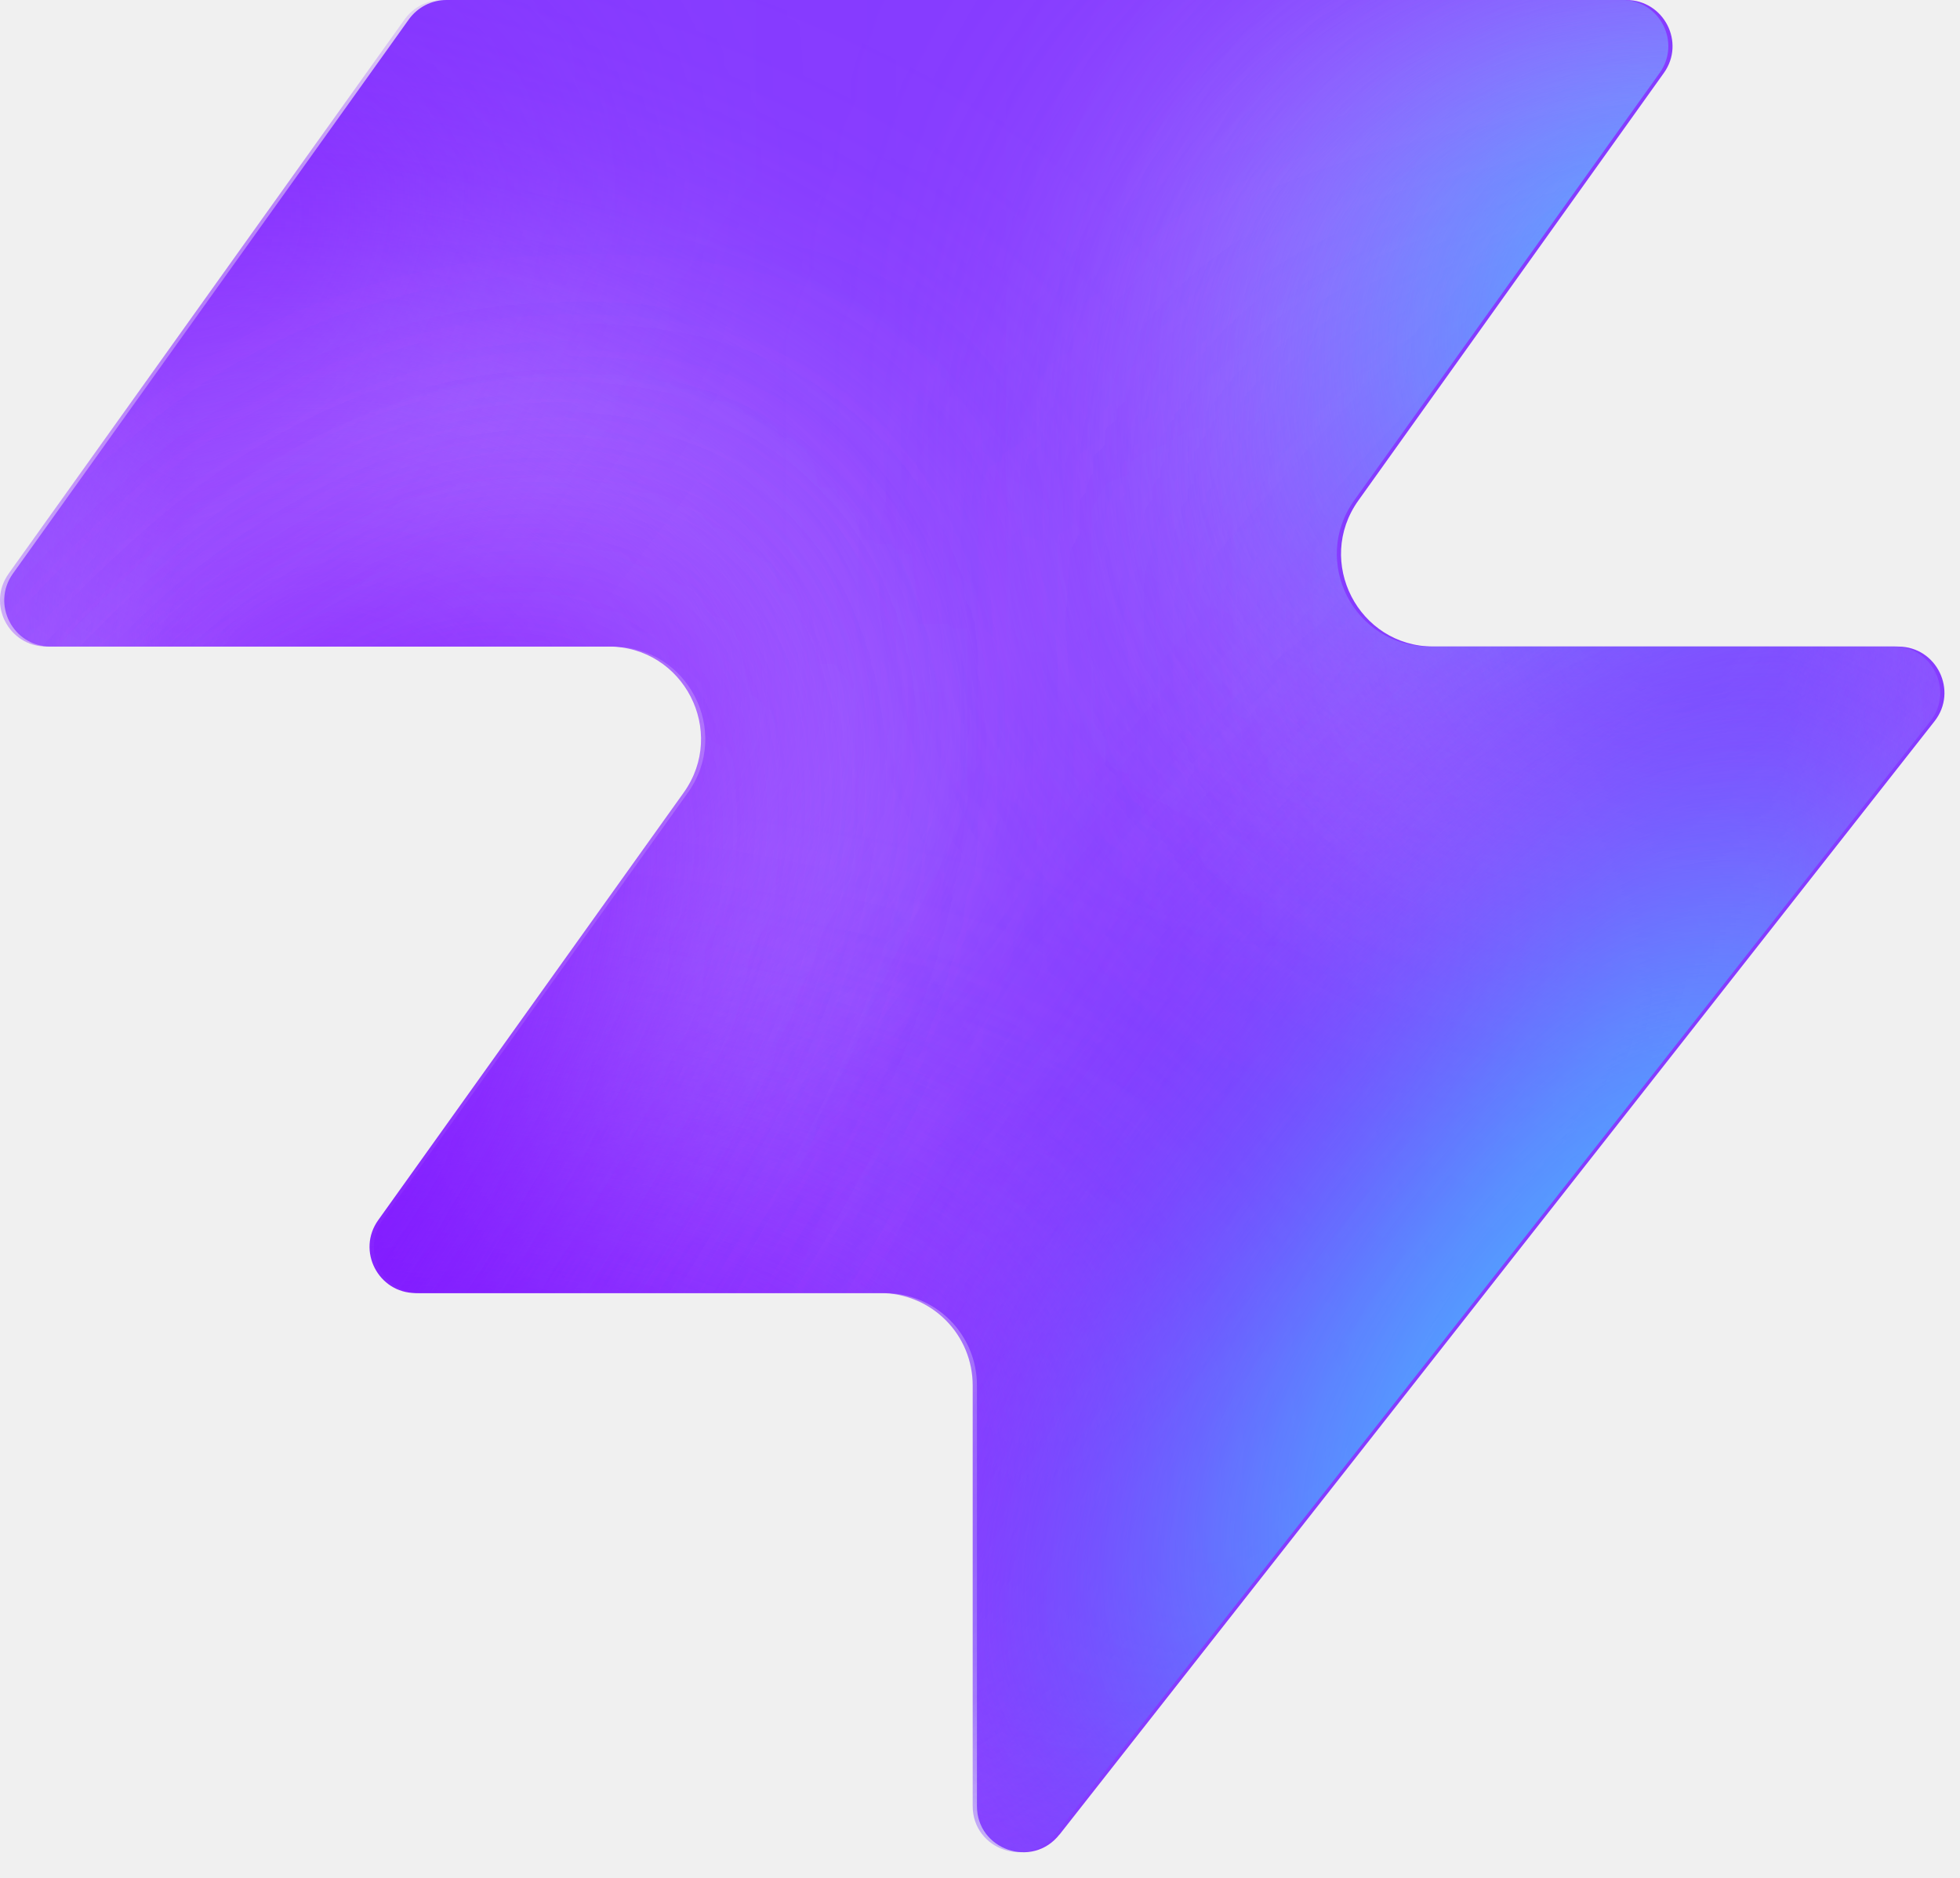
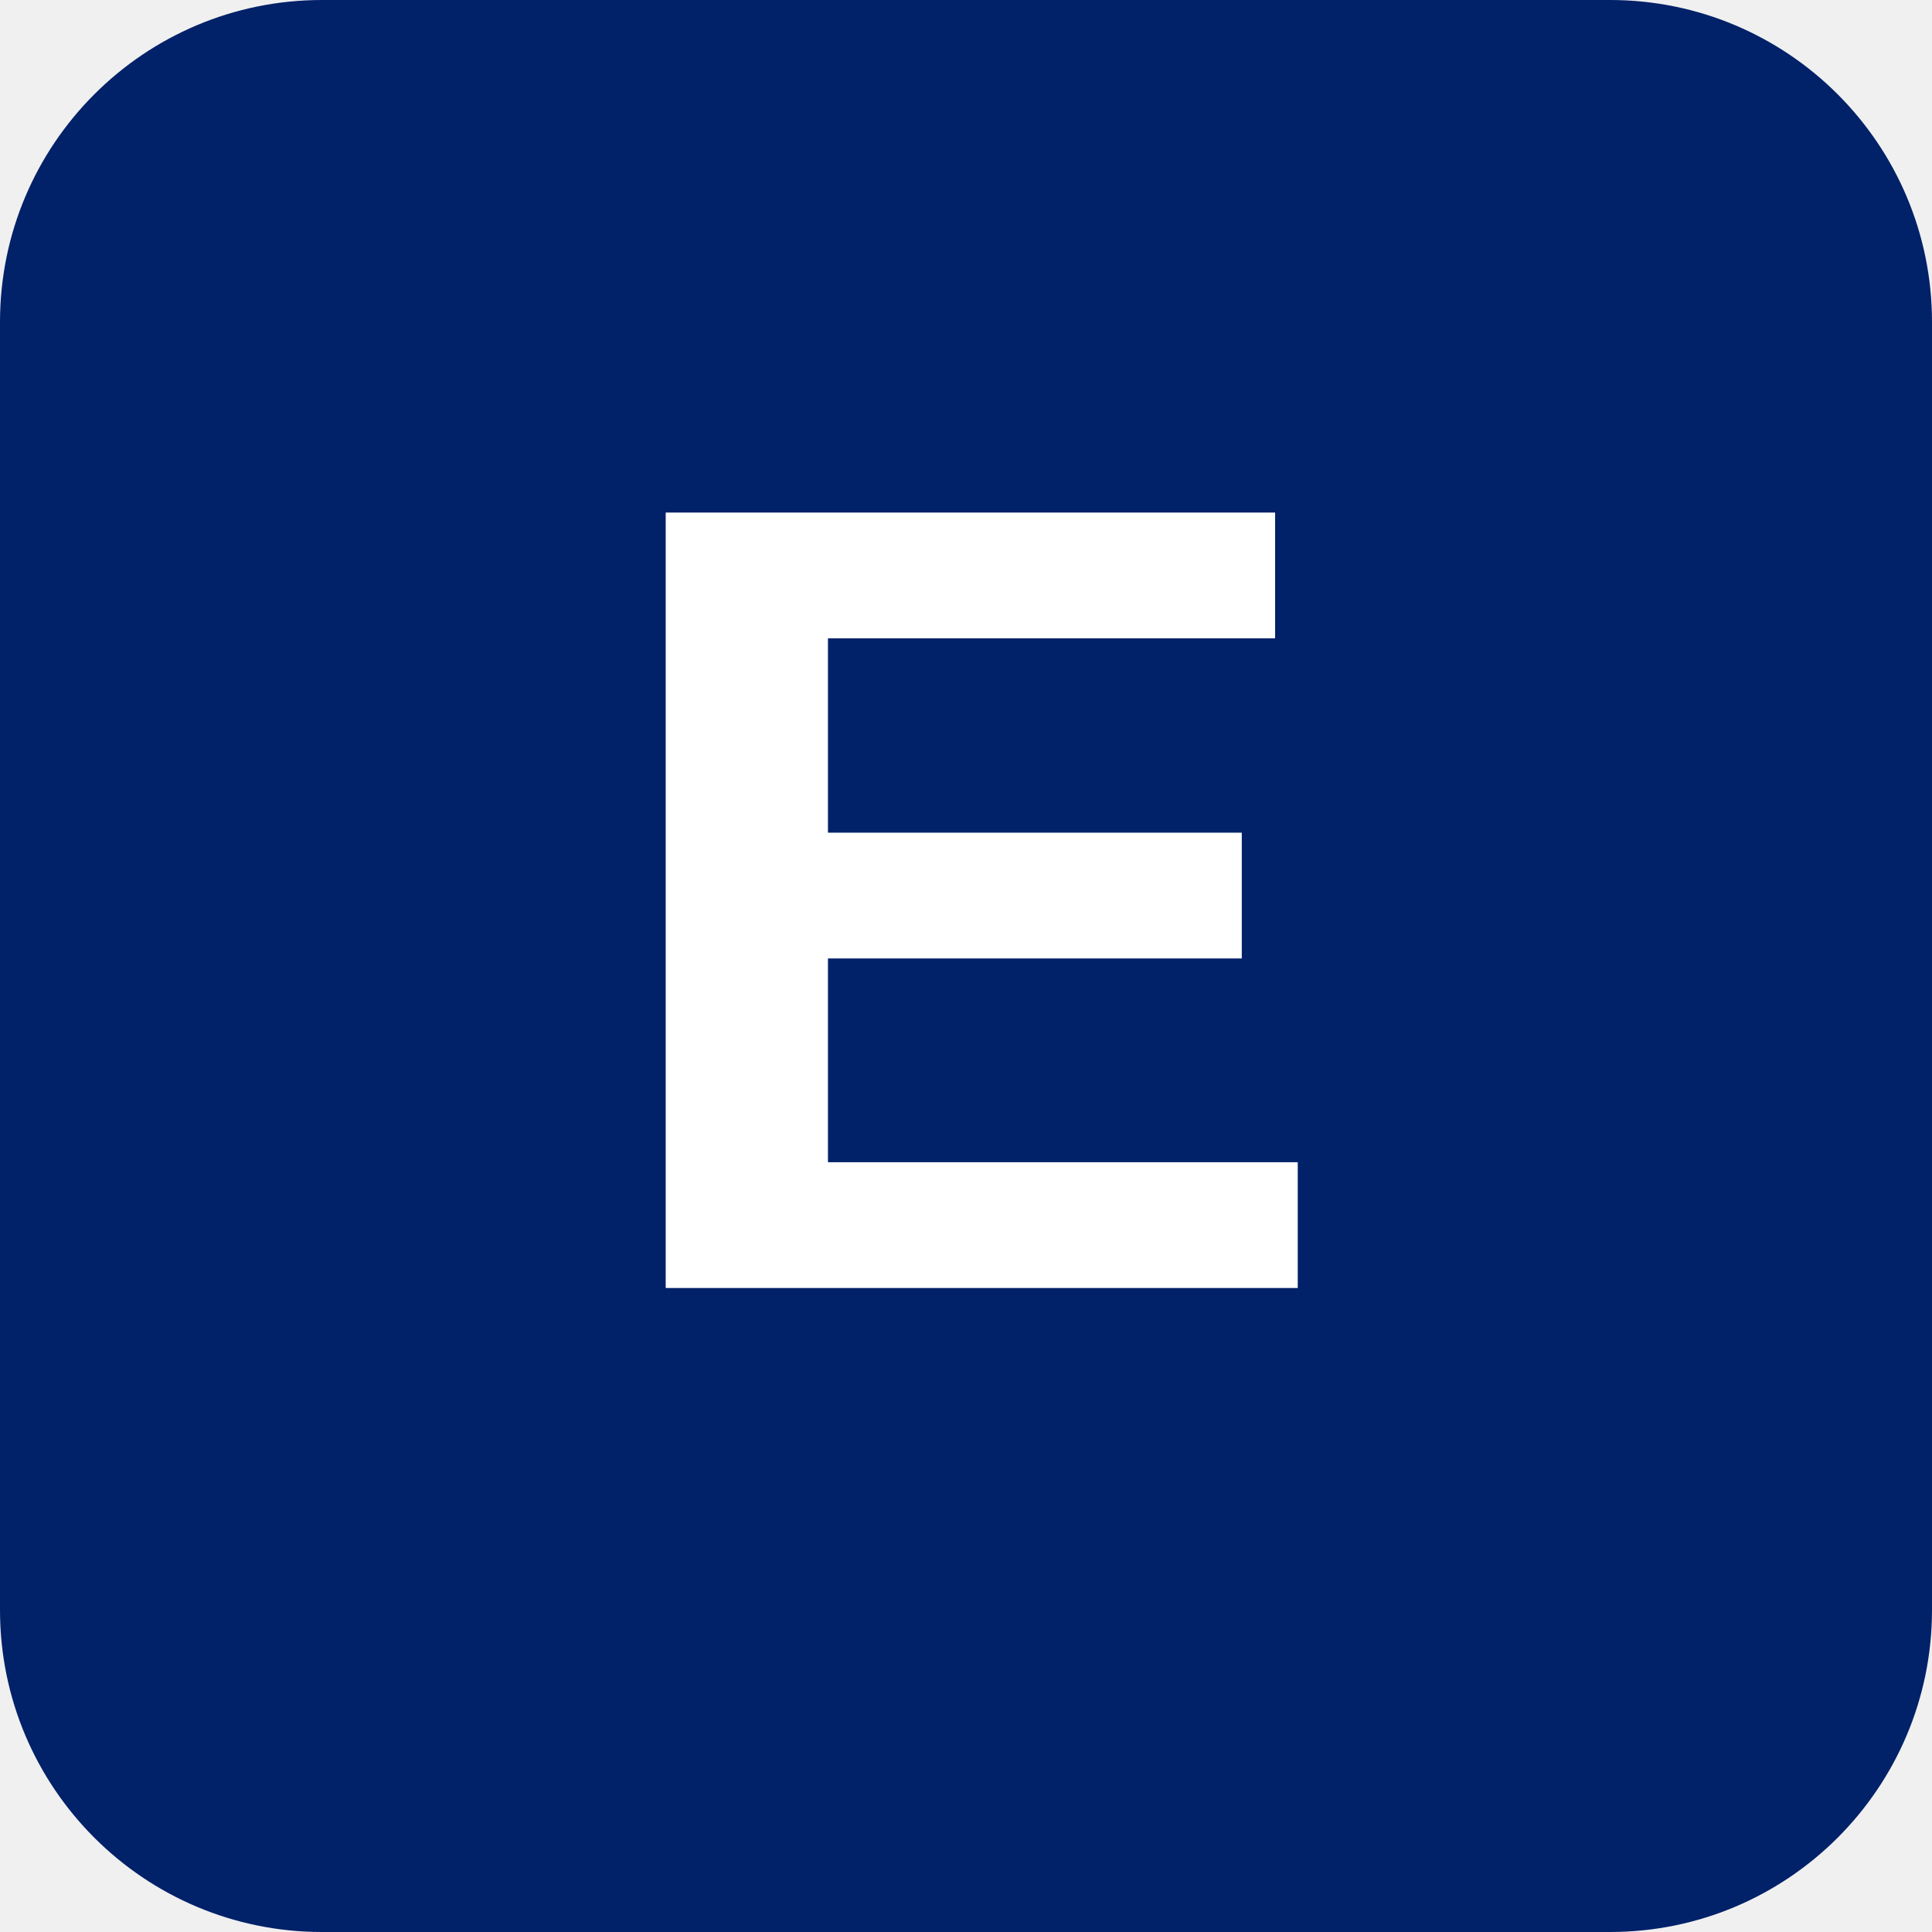
- <svg xmlns="http://www.w3.org/2000/svg" width="48" height="46" fill="none" viewBox="0 0 48 46">
-   <path fill="#863bff" d="M25.946 44.938c-.664.845-2.021.375-2.021-.698V33.937a2.26 2.26 0 0 0-2.262-2.262H10.287c-.92 0-1.456-1.04-.92-1.788l7.48-10.471c1.07-1.497 0-3.578-1.842-3.578H1.237c-.92 0-1.456-1.04-.92-1.788L10.013.474c.214-.297.556-.474.92-.474h28.894c.92 0 1.456 1.04.92 1.788l-7.48 10.471c-1.07 1.498 0 3.579 1.842 3.579h11.377c.943 0 1.473 1.088.89 1.83L25.947 44.94z" style="fill:#863bff;fill:color(display-p3 .525 .23 1);fill-opacity:1" />
-   <mask id="a" width="48" height="46" x="0" y="0" maskUnits="userSpaceOnUse" style="mask-type:alpha">
-     <path fill="#000" d="M25.842 44.938c-.664.844-2.021.375-2.021-.698V33.937a2.26 2.26 0 0 0-2.262-2.262H10.183c-.92 0-1.456-1.04-.92-1.788l7.48-10.471c1.07-1.498 0-3.579-1.842-3.579H1.133c-.92 0-1.456-1.04-.92-1.787L9.91.473c.214-.297.556-.474.92-.474h28.894c.92 0 1.456 1.04.92 1.788l-7.48 10.471c-1.07 1.498 0 3.578 1.842 3.578h11.377c.943 0 1.473 1.088.89 1.832L25.843 44.94z" style="fill:#000;fill-opacity:1" />
-   </mask>
-   <g mask="url(#a)">
-     <g filter="url(#b)">
-       <ellipse cx="5.508" cy="14.704" fill="#ede6ff" rx="5.508" ry="14.704" style="fill:#ede6ff;fill:color(display-p3 .927 .903 1);fill-opacity:1" transform="matrix(.00324 1 1 -.00324 -4.47 31.516)" />
-     </g>
-     <g filter="url(#c)">
-       <ellipse cx="10.399" cy="29.851" fill="#ede6ff" rx="10.399" ry="29.851" style="fill:#ede6ff;fill:color(display-p3 .927 .903 1);fill-opacity:1" transform="matrix(.00324 1 1 -.00324 -39.328 7.883)" />
-     </g>
-     <g filter="url(#d)">
-       <ellipse cx="5.508" cy="30.487" fill="#7e14ff" rx="5.508" ry="30.487" style="fill:#7e14ff;fill:color(display-p3 .492 .077 1);fill-opacity:1" transform="rotate(89.814 -25.913 -14.639)scale(1 -1)" />
-     </g>
-     <g filter="url(#e)">
-       <ellipse cx="5.508" cy="30.599" fill="#7e14ff" rx="5.508" ry="30.599" style="fill:#7e14ff;fill:color(display-p3 .492 .077 1);fill-opacity:1" transform="rotate(89.814 -32.644 -3.334)scale(1 -1)" />
-     </g>
-     <g filter="url(#f)">
-       <ellipse cx="5.508" cy="30.599" fill="#7e14ff" rx="5.508" ry="30.599" style="fill:#7e14ff;fill:color(display-p3 .492 .077 1);fill-opacity:1" transform="matrix(.00324 1 1 -.00324 -34.34 30.47)" />
-     </g>
-     <g filter="url(#g)">
-       <ellipse cx="14.072" cy="22.078" fill="#ede6ff" rx="14.072" ry="22.078" style="fill:#ede6ff;fill:color(display-p3 .927 .903 1);fill-opacity:1" transform="rotate(93.35 24.506 48.493)scale(-1 1)" />
-     </g>
-     <g filter="url(#h)">
-       <ellipse cx="3.47" cy="21.501" fill="#7e14ff" rx="3.47" ry="21.501" style="fill:#7e14ff;fill:color(display-p3 .492 .077 1);fill-opacity:1" transform="rotate(89.009 28.708 47.59)scale(-1 1)" />
-     </g>
-     <g filter="url(#i)">
-       <ellipse cx="3.47" cy="21.501" fill="#7e14ff" rx="3.47" ry="21.501" style="fill:#7e14ff;fill:color(display-p3 .492 .077 1);fill-opacity:1" transform="rotate(89.009 28.708 47.59)scale(-1 1)" />
-     </g>
-     <g filter="url(#j)">
-       <ellipse cx=".387" cy="8.972" fill="#7e14ff" rx="4.407" ry="29.108" style="fill:#7e14ff;fill:color(display-p3 .492 .077 1);fill-opacity:1" transform="rotate(39.51 .387 8.972)" />
-     </g>
-     <g filter="url(#k)">
-       <ellipse cx="47.523" cy="-6.092" fill="#7e14ff" rx="4.407" ry="29.108" style="fill:#7e14ff;fill:color(display-p3 .492 .077 1);fill-opacity:1" transform="rotate(37.892 47.523 -6.092)" />
-     </g>
-     <g filter="url(#l)">
-       <ellipse cx="41.412" cy="6.333" fill="#47bfff" rx="5.971" ry="9.665" style="fill:#47bfff;fill:color(display-p3 .28 .748 1);fill-opacity:1" transform="rotate(37.892 41.412 6.333)" />
-     </g>
-     <g filter="url(#m)">
-       <ellipse cx="-1.879" cy="38.332" fill="#7e14ff" rx="4.407" ry="29.108" style="fill:#7e14ff;fill:color(display-p3 .492 .077 1);fill-opacity:1" transform="rotate(37.892 -1.88 38.332)" />
-     </g>
-     <g filter="url(#n)">
-       <ellipse cx="-1.879" cy="38.332" fill="#7e14ff" rx="4.407" ry="29.108" style="fill:#7e14ff;fill:color(display-p3 .492 .077 1);fill-opacity:1" transform="rotate(37.892 -1.88 38.332)" />
-     </g>
-     <g filter="url(#o)">
-       <ellipse cx="35.651" cy="29.907" fill="#7e14ff" rx="4.407" ry="29.108" style="fill:#7e14ff;fill:color(display-p3 .492 .077 1);fill-opacity:1" transform="rotate(37.892 35.651 29.907)" />
-     </g>
-     <g filter="url(#p)">
-       <ellipse cx="38.418" cy="32.4" fill="#47bfff" rx="5.971" ry="15.297" style="fill:#47bfff;fill:color(display-p3 .28 .748 1);fill-opacity:1" transform="rotate(37.892 38.418 32.4)" />
-     </g>
-   </g>
-   <defs>
-     <filter id="b" width="60.045" height="41.654" x="-19.77" y="16.149" color-interpolation-filters="sRGB" filterUnits="userSpaceOnUse">
-       <feFlood flood-opacity="0" result="BackgroundImageFix" />
-       <feBlend in="SourceGraphic" in2="BackgroundImageFix" result="shape" />
-       <feGaussianBlur result="effect1_foregroundBlur_2002_17158" stdDeviation="7.659" />
-     </filter>
-     <filter id="c" width="90.34" height="51.437" x="-54.613" y="-7.533" color-interpolation-filters="sRGB" filterUnits="userSpaceOnUse">
-       <feFlood flood-opacity="0" result="BackgroundImageFix" />
-       <feBlend in="SourceGraphic" in2="BackgroundImageFix" result="shape" />
-       <feGaussianBlur result="effect1_foregroundBlur_2002_17158" stdDeviation="7.659" />
-     </filter>
-     <filter id="d" width="79.355" height="29.4" x="-49.64" y="2.03" color-interpolation-filters="sRGB" filterUnits="userSpaceOnUse">
-       <feFlood flood-opacity="0" result="BackgroundImageFix" />
-       <feBlend in="SourceGraphic" in2="BackgroundImageFix" result="shape" />
-       <feGaussianBlur result="effect1_foregroundBlur_2002_17158" stdDeviation="4.596" />
-     </filter>
-     <filter id="e" width="79.579" height="29.4" x="-45.045" y="20.029" color-interpolation-filters="sRGB" filterUnits="userSpaceOnUse">
-       <feFlood flood-opacity="0" result="BackgroundImageFix" />
-       <feBlend in="SourceGraphic" in2="BackgroundImageFix" result="shape" />
-       <feGaussianBlur result="effect1_foregroundBlur_2002_17158" stdDeviation="4.596" />
-     </filter>
-     <filter id="f" width="79.579" height="29.4" x="-43.513" y="21.178" color-interpolation-filters="sRGB" filterUnits="userSpaceOnUse">
-       <feFlood flood-opacity="0" result="BackgroundImageFix" />
-       <feBlend in="SourceGraphic" in2="BackgroundImageFix" result="shape" />
-       <feGaussianBlur result="effect1_foregroundBlur_2002_17158" stdDeviation="4.596" />
-     </filter>
-     <filter id="g" width="74.749" height="58.852" x="15.756" y="-17.901" color-interpolation-filters="sRGB" filterUnits="userSpaceOnUse">
-       <feFlood flood-opacity="0" result="BackgroundImageFix" />
-       <feBlend in="SourceGraphic" in2="BackgroundImageFix" result="shape" />
-       <feGaussianBlur result="effect1_foregroundBlur_2002_17158" stdDeviation="7.659" />
-     </filter>
-     <filter id="h" width="61.377" height="25.362" x="23.548" y="2.284" color-interpolation-filters="sRGB" filterUnits="userSpaceOnUse">
-       <feFlood flood-opacity="0" result="BackgroundImageFix" />
-       <feBlend in="SourceGraphic" in2="BackgroundImageFix" result="shape" />
-       <feGaussianBlur result="effect1_foregroundBlur_2002_17158" stdDeviation="4.596" />
-     </filter>
-     <filter id="i" width="61.377" height="25.362" x="23.548" y="2.284" color-interpolation-filters="sRGB" filterUnits="userSpaceOnUse">
-       <feFlood flood-opacity="0" result="BackgroundImageFix" />
-       <feBlend in="SourceGraphic" in2="BackgroundImageFix" result="shape" />
-       <feGaussianBlur result="effect1_foregroundBlur_2002_17158" stdDeviation="4.596" />
-     </filter>
-     <filter id="j" width="56.045" height="63.649" x="-27.636" y="-22.853" color-interpolation-filters="sRGB" filterUnits="userSpaceOnUse">
-       <feFlood flood-opacity="0" result="BackgroundImageFix" />
-       <feBlend in="SourceGraphic" in2="BackgroundImageFix" result="shape" />
-       <feGaussianBlur result="effect1_foregroundBlur_2002_17158" stdDeviation="4.596" />
-     </filter>
-     <filter id="k" width="54.814" height="64.646" x="20.116" y="-38.415" color-interpolation-filters="sRGB" filterUnits="userSpaceOnUse">
-       <feFlood flood-opacity="0" result="BackgroundImageFix" />
-       <feBlend in="SourceGraphic" in2="BackgroundImageFix" result="shape" />
-       <feGaussianBlur result="effect1_foregroundBlur_2002_17158" stdDeviation="4.596" />
-     </filter>
-     <filter id="l" width="33.541" height="35.313" x="24.641" y="-11.323" color-interpolation-filters="sRGB" filterUnits="userSpaceOnUse">
-       <feFlood flood-opacity="0" result="BackgroundImageFix" />
-       <feBlend in="SourceGraphic" in2="BackgroundImageFix" result="shape" />
-       <feGaussianBlur result="effect1_foregroundBlur_2002_17158" stdDeviation="4.596" />
-     </filter>
-     <filter id="m" width="54.814" height="64.646" x="-29.286" y="6.009" color-interpolation-filters="sRGB" filterUnits="userSpaceOnUse">
-       <feFlood flood-opacity="0" result="BackgroundImageFix" />
-       <feBlend in="SourceGraphic" in2="BackgroundImageFix" result="shape" />
-       <feGaussianBlur result="effect1_foregroundBlur_2002_17158" stdDeviation="4.596" />
-     </filter>
-     <filter id="n" width="54.814" height="64.646" x="-29.286" y="6.009" color-interpolation-filters="sRGB" filterUnits="userSpaceOnUse">
-       <feFlood flood-opacity="0" result="BackgroundImageFix" />
-       <feBlend in="SourceGraphic" in2="BackgroundImageFix" result="shape" />
-       <feGaussianBlur result="effect1_foregroundBlur_2002_17158" stdDeviation="4.596" />
-     </filter>
-     <filter id="o" width="54.814" height="64.646" x="8.244" y="-2.416" color-interpolation-filters="sRGB" filterUnits="userSpaceOnUse">
-       <feFlood flood-opacity="0" result="BackgroundImageFix" />
-       <feBlend in="SourceGraphic" in2="BackgroundImageFix" result="shape" />
-       <feGaussianBlur result="effect1_foregroundBlur_2002_17158" stdDeviation="4.596" />
-     </filter>
-     <filter id="p" width="39.409" height="43.623" x="18.713" y="10.588" color-interpolation-filters="sRGB" filterUnits="userSpaceOnUse">
-       <feFlood flood-opacity="0" result="BackgroundImageFix" />
-       <feBlend in="SourceGraphic" in2="BackgroundImageFix" result="shape" />
-       <feGaussianBlur result="effect1_foregroundBlur_2002_17158" stdDeviation="4.596" />
-     </filter>
-   </defs>
+ <svg xmlns="http://www.w3.org/2000/svg" width="48" height="48" viewBox="0 0 48 48">
+   <rect width="48" height="48" fill="#012169" rx="8" />
+   <text x="24" y="32" font-family="Arial,sans-serif" font-size="28" font-weight="bold" fill="#fff" text-anchor="middle">E</text>
</svg>
